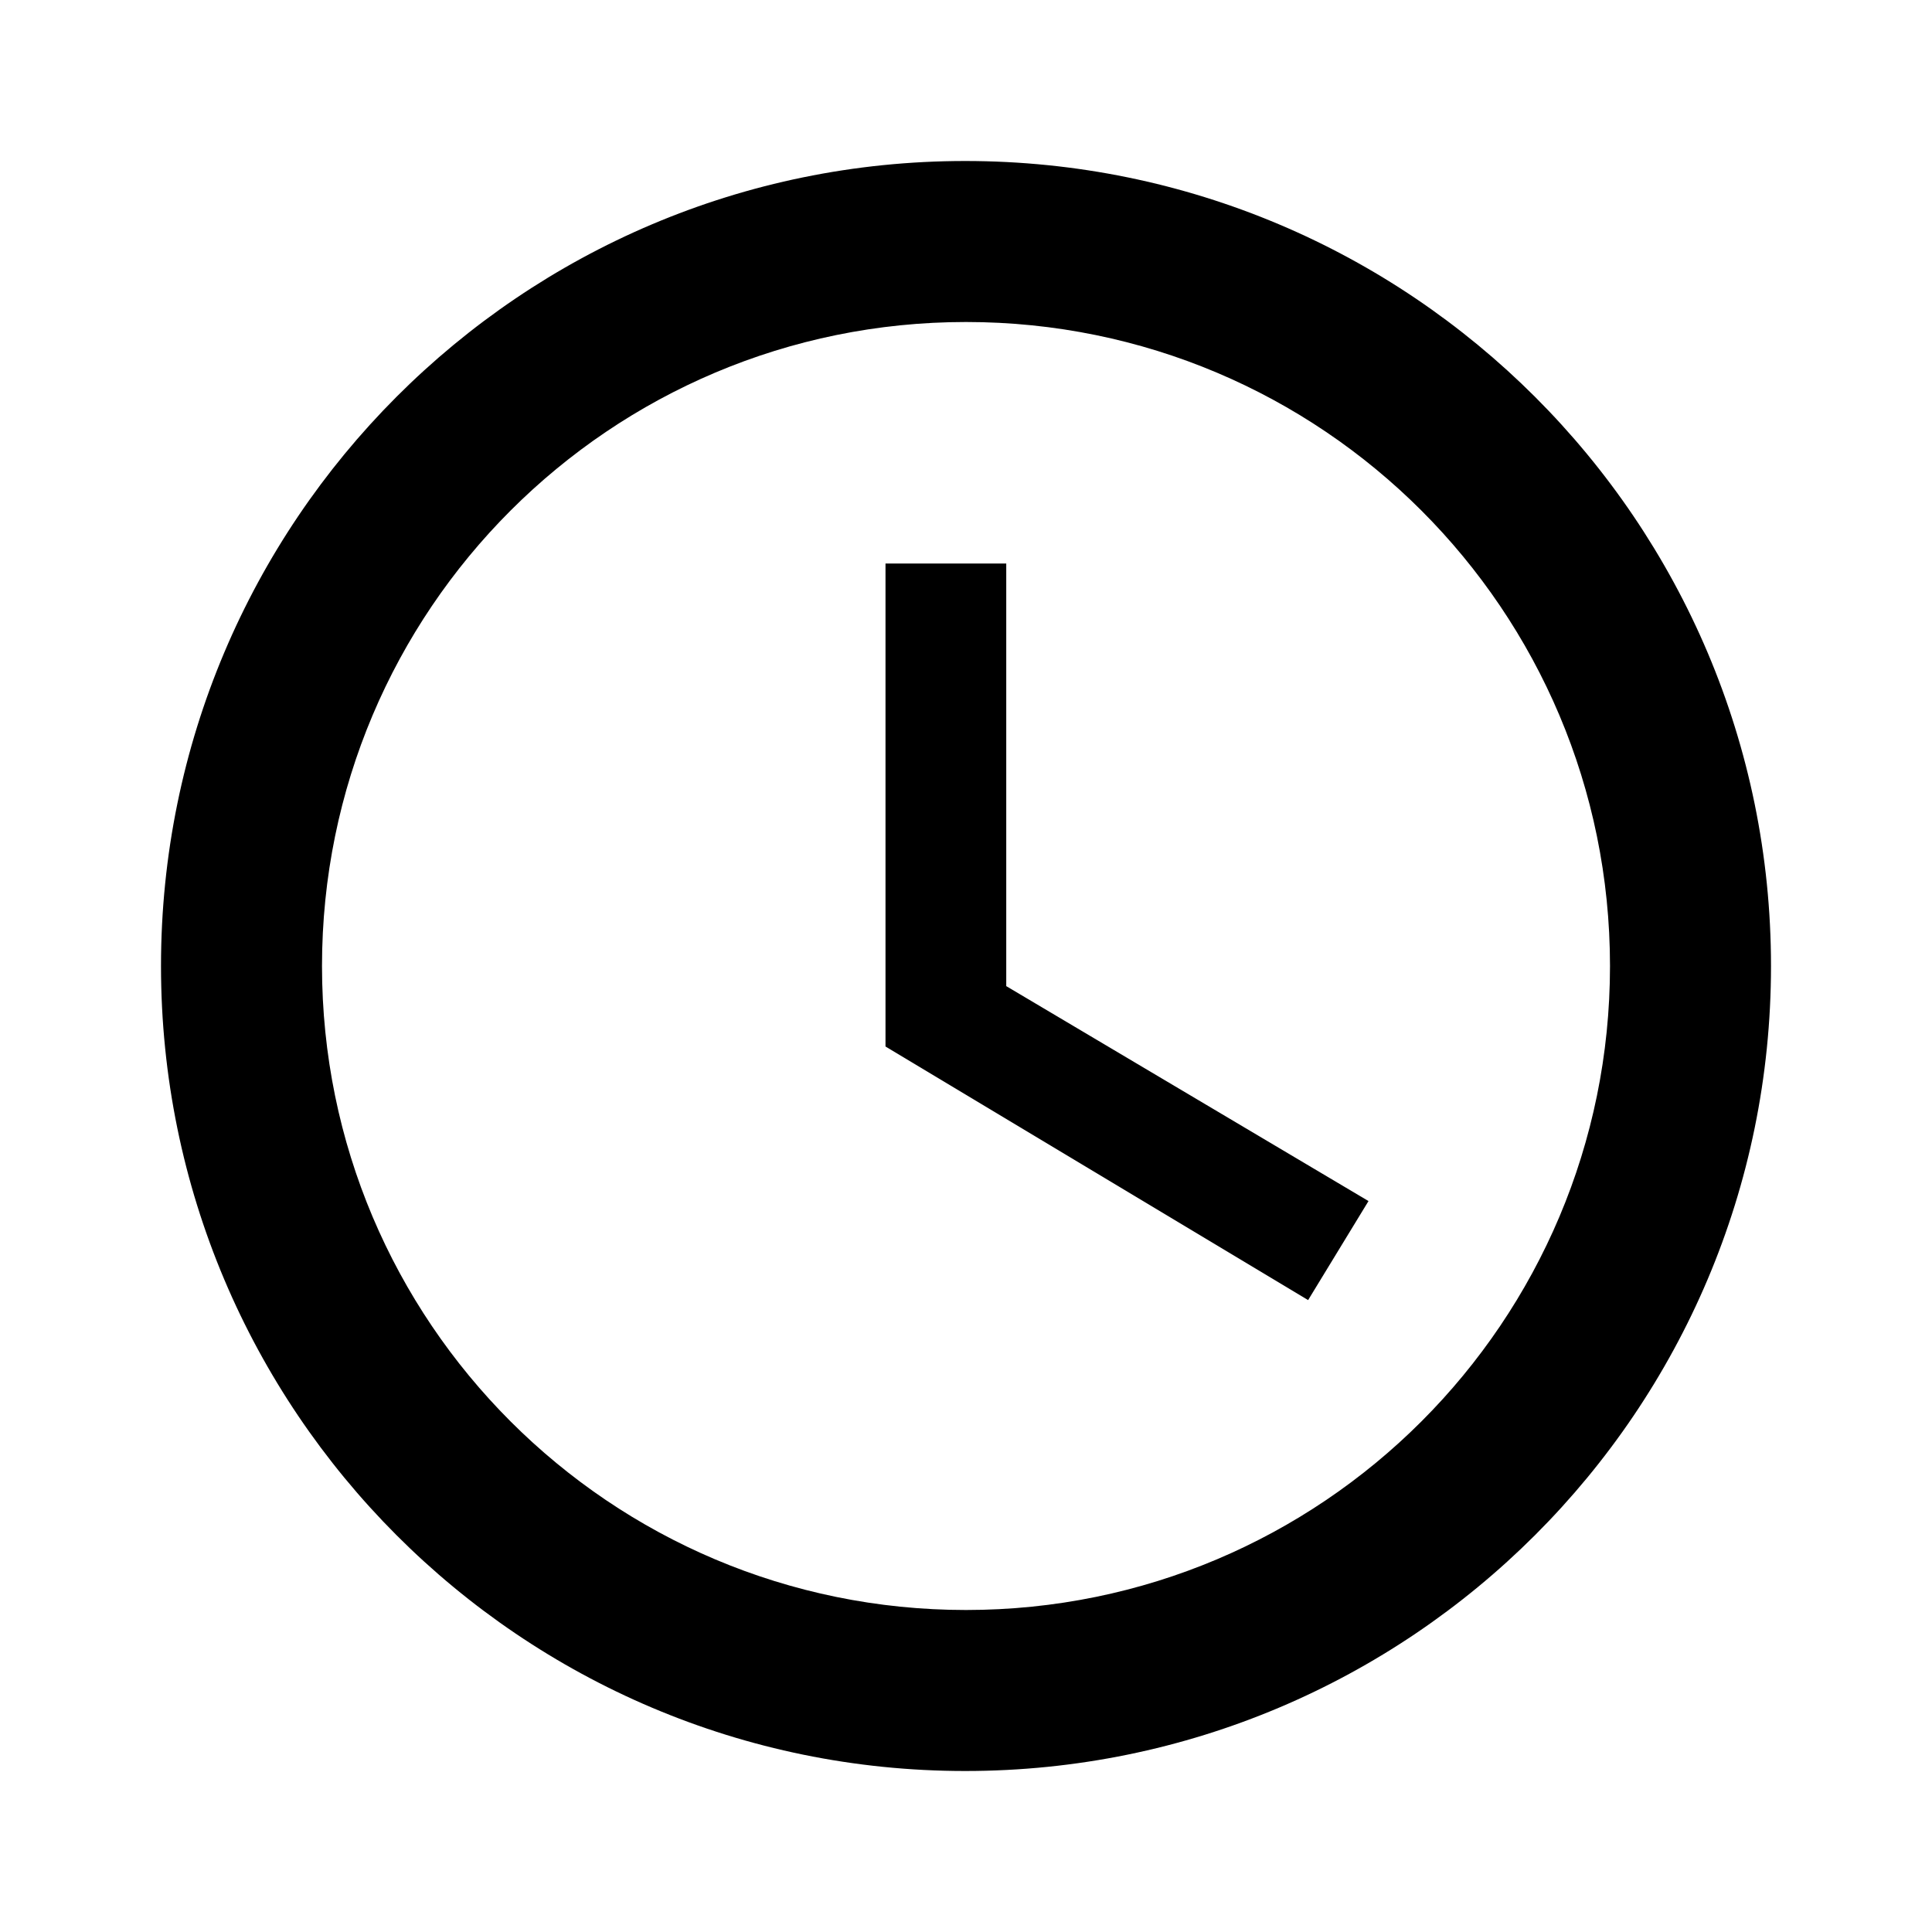
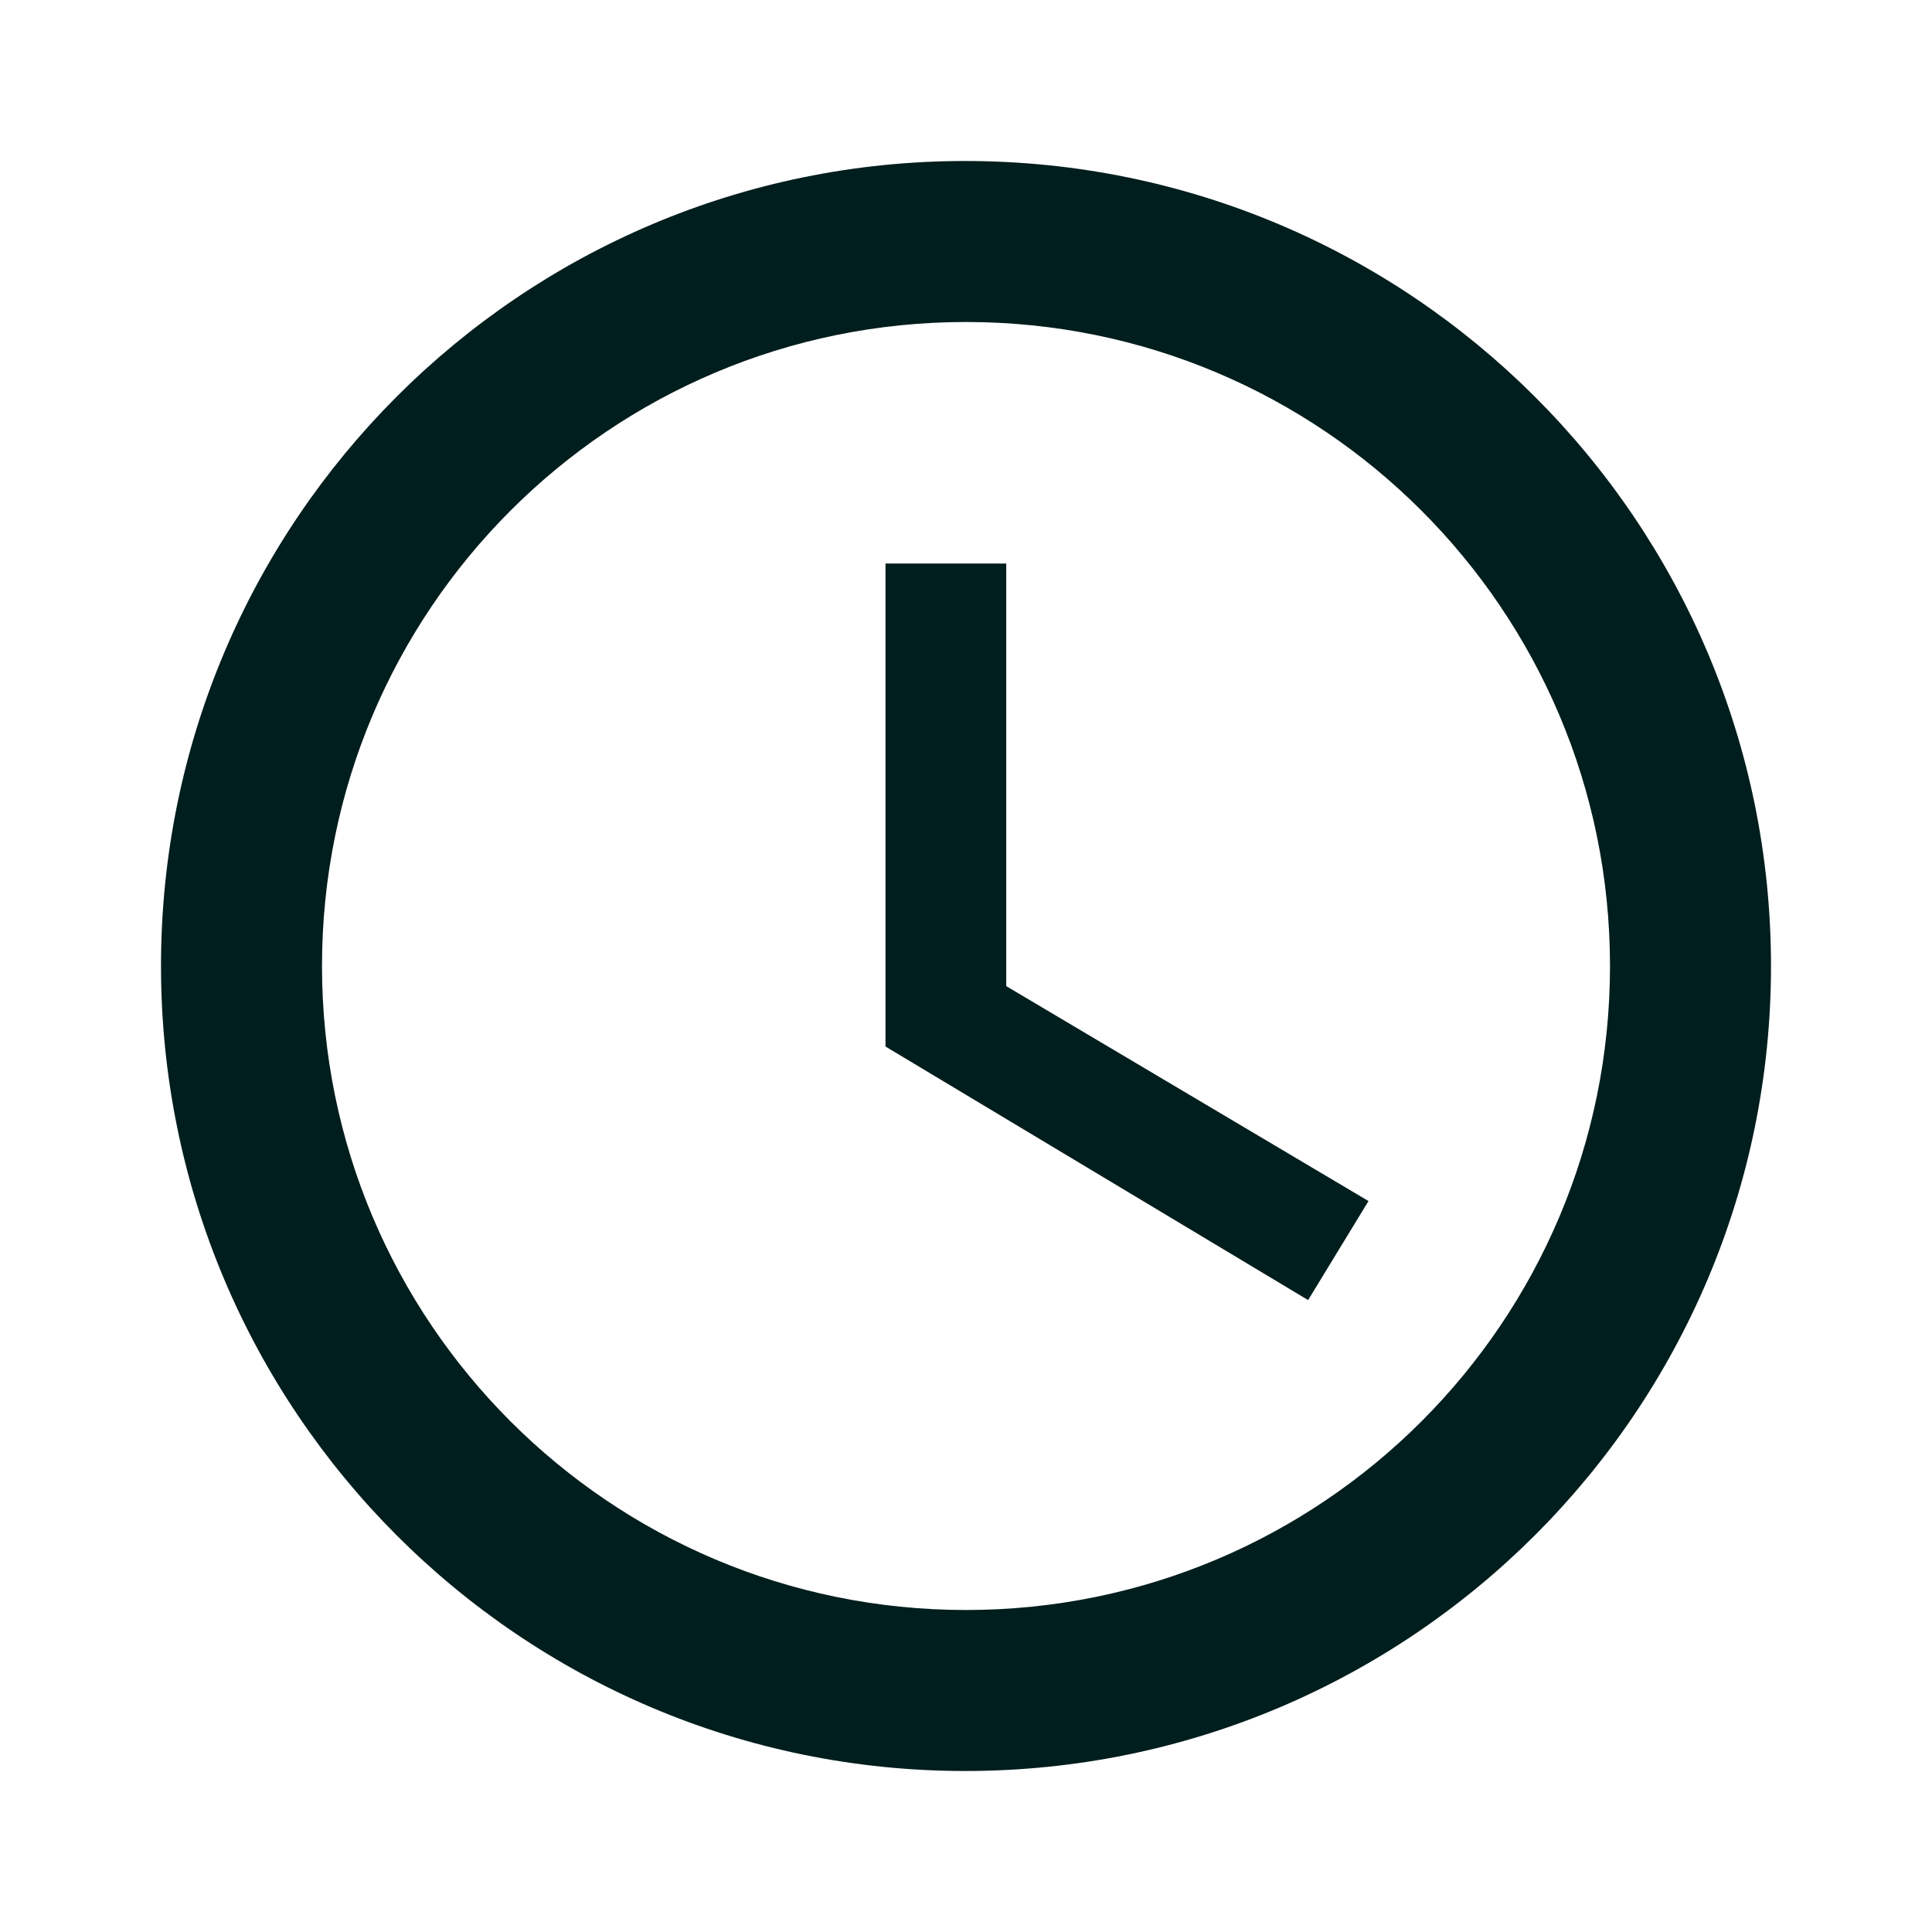
<svg xmlns="http://www.w3.org/2000/svg" width="1em" height="1em" viewBox="0 0 24 24">
-   <path fill="currentColor" d="M11.99 2C6.47 2 2 6.48 2 12s4.47 10 9.99 10C17.52 22 22 17.52 22 12S17.52 2 11.99 2zM12 20c-4.42 0-8-3.58-8-8s3.58-8 8-8s8 3.58 8 8s-3.58 8-8 8zm.5-13H11v6l5.25 3.15l.75-1.23l-4.5-2.67z" />
+   <path fill="#001e1d" d="M11.99 2C6.47 2 2 6.48 2 12s4.47 10 9.99 10C17.52 22 22 17.52 22 12S17.52 2 11.99 2zM12 20c-4.42 0-8-3.58-8-8s3.58-8 8-8s8 3.58 8 8s-3.58 8-8 8zm.5-13H11v6l5.25 3.15l.75-1.23l-4.5-2.67z" />
</svg>
